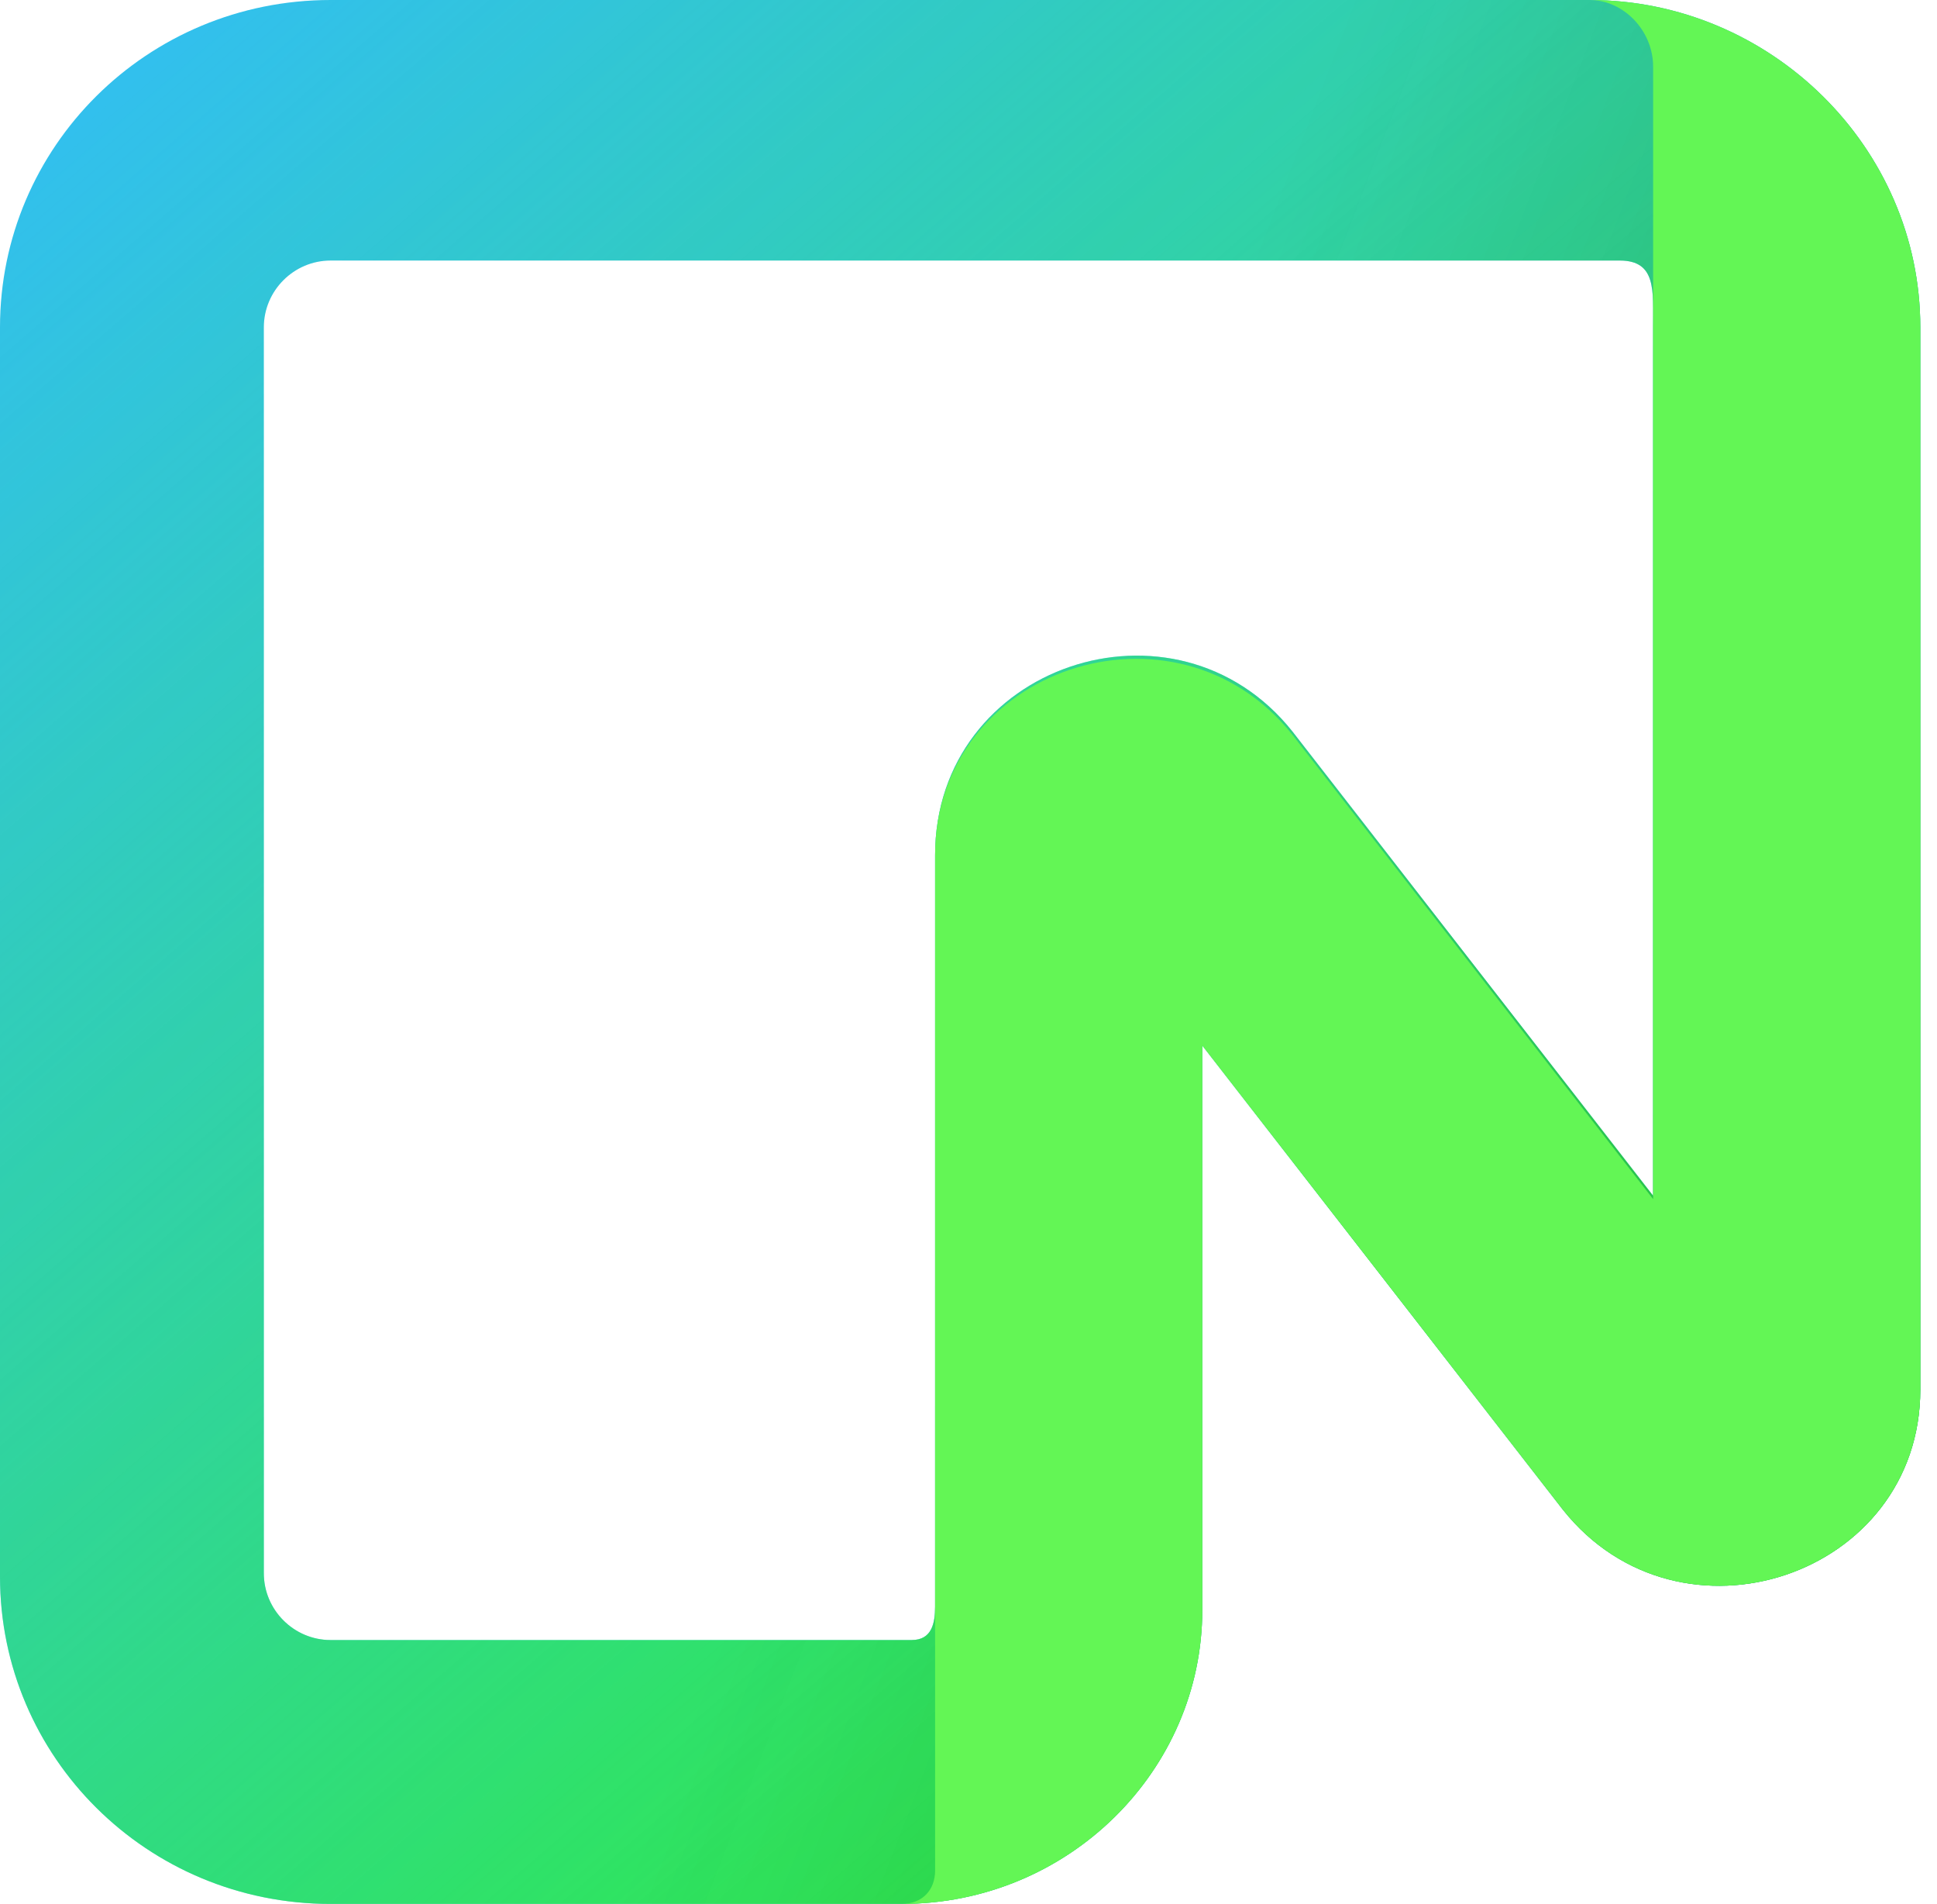
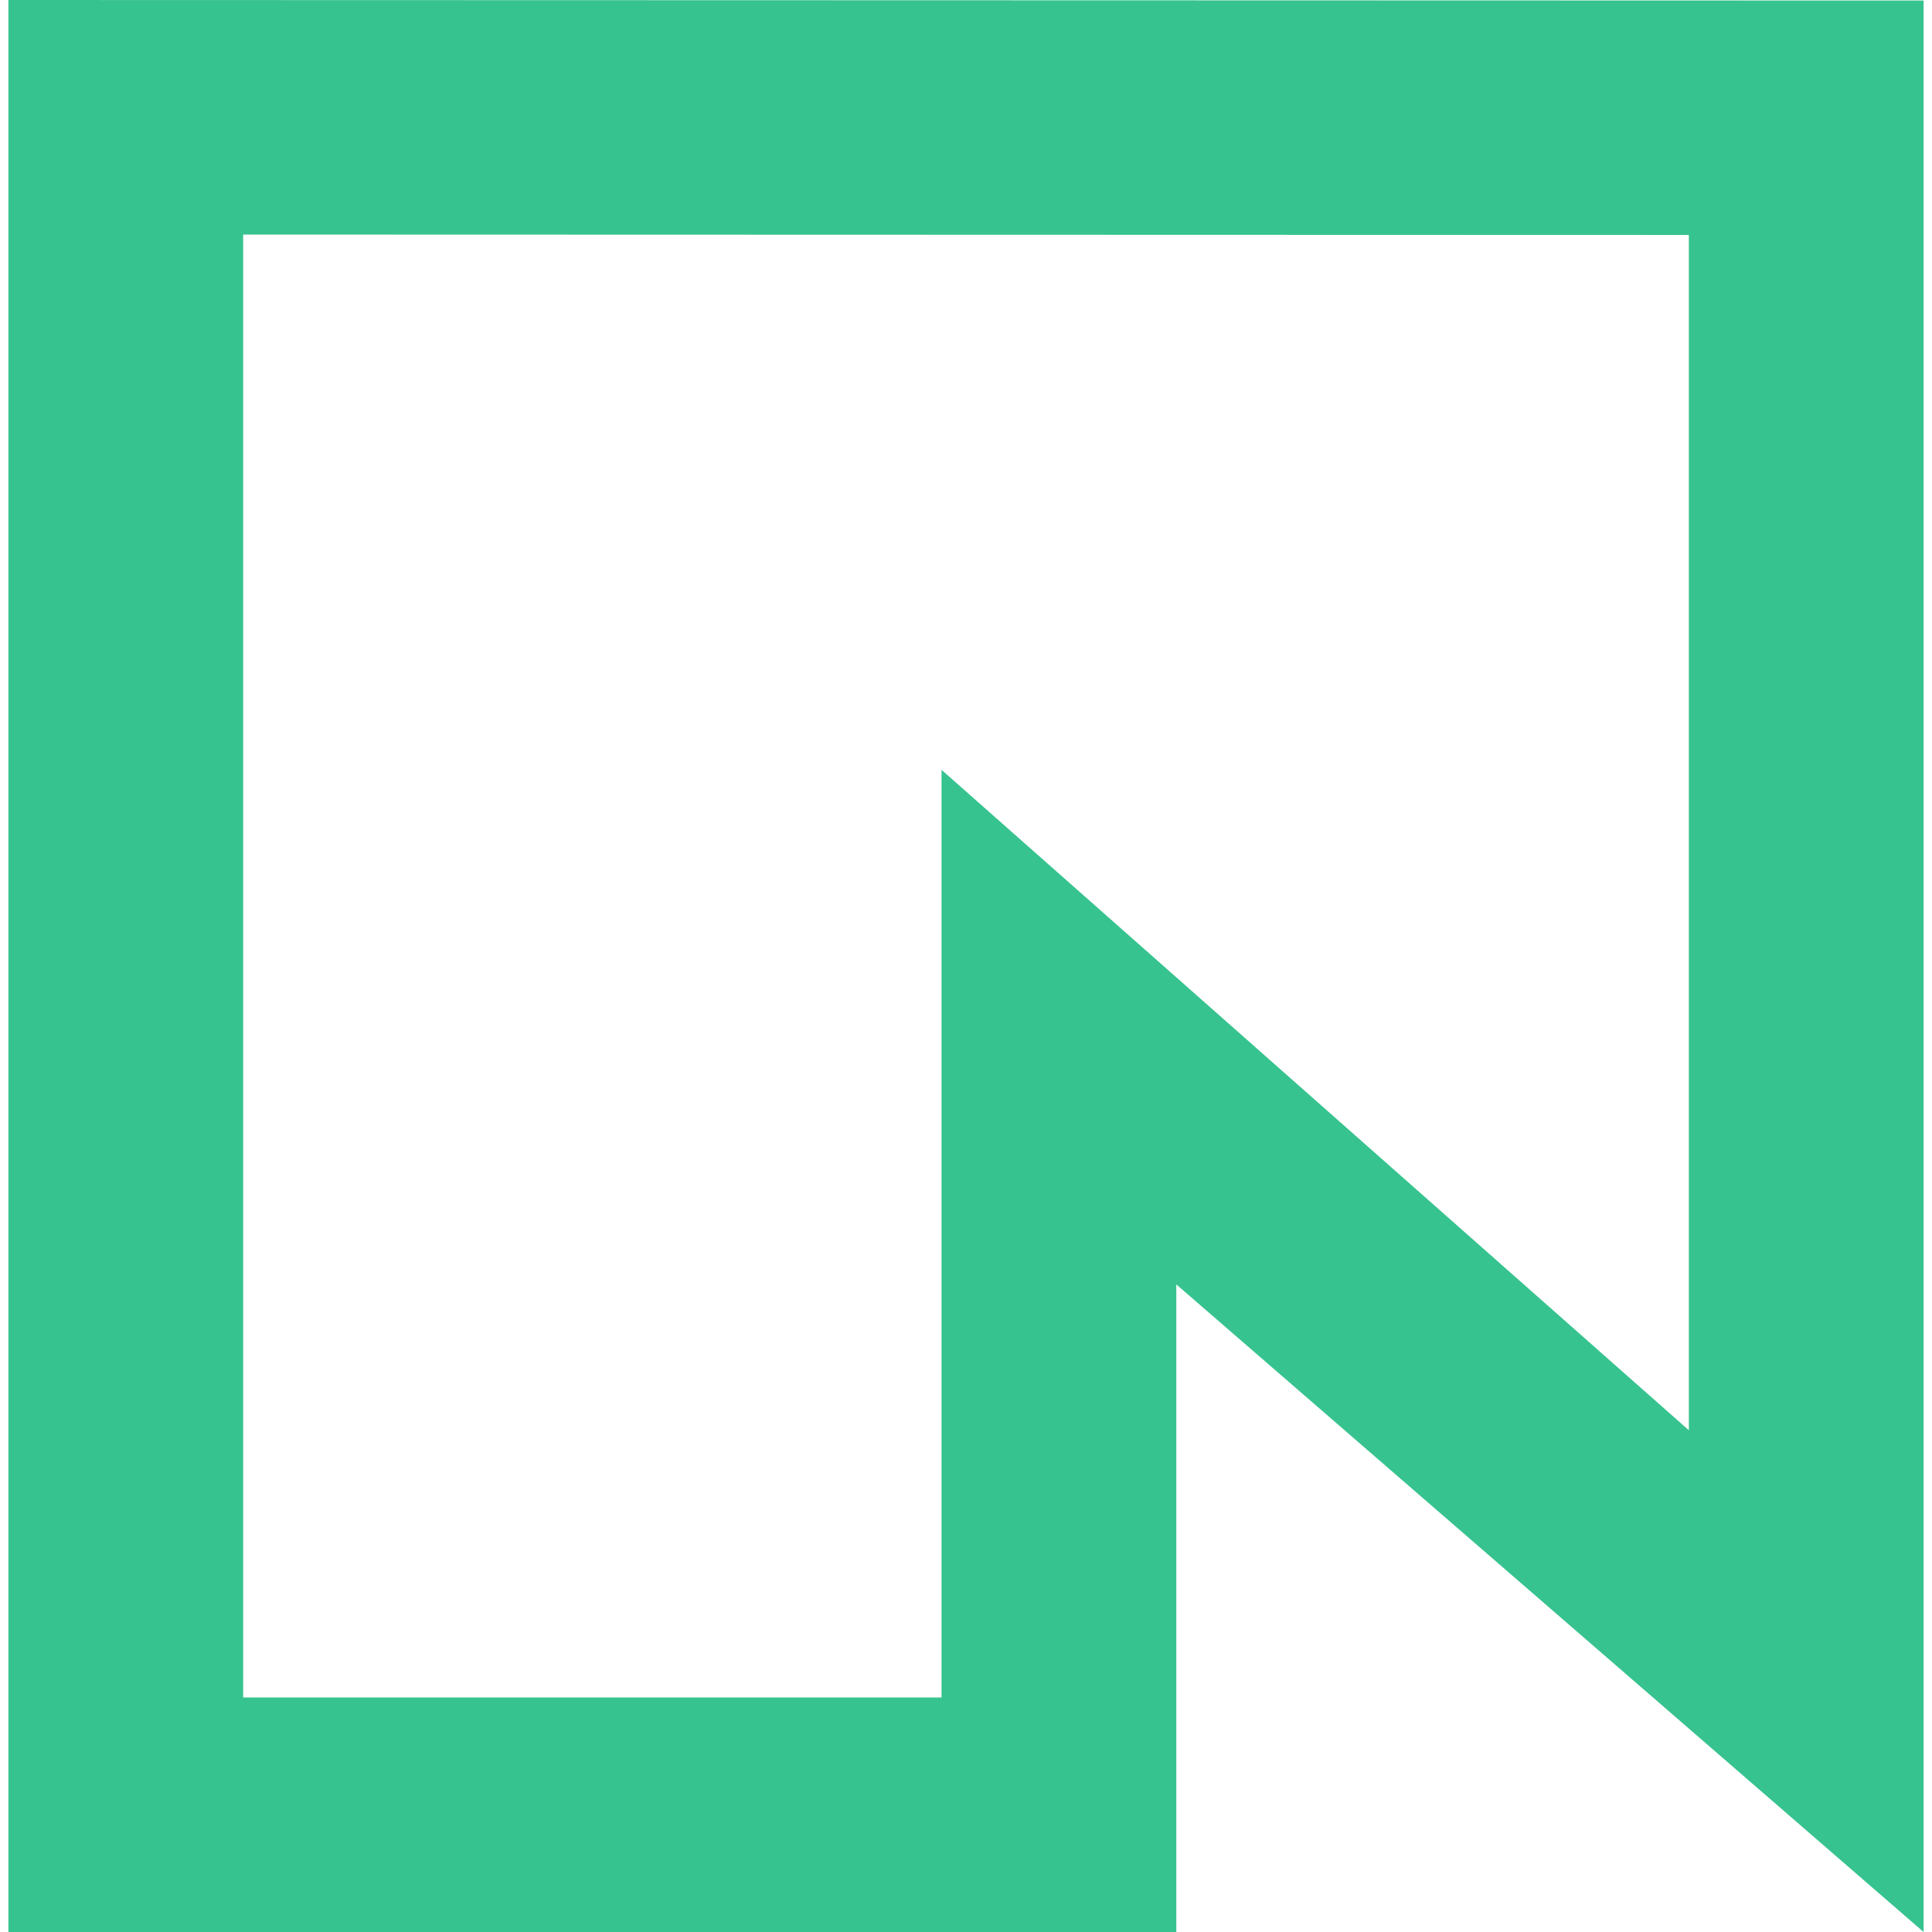
- <svg xmlns="http://www.w3.org/2000/svg" version="1.2" viewBox="0 0 58 57" width="58" height="57">
-   <defs>
-     <linearGradient id="g1" x2="1" gradientUnits="userSpaceOnUse" gradientTransform="matrix(-50.032,-57.652,62.466,-54.21,57.588,57)">
-       <stop offset="0" stop-color="#2ef51c" stop-opacity="1" />
-       <stop offset="1" stop-color="#2ef51c" stop-opacity="0" />
-     </linearGradient>
-     <linearGradient id="g2" x2="1" gradientUnits="userSpaceOnUse" gradientTransform="matrix(-34.011,-13.404,13.812,-35.046,57.461,56.966)">
-       <stop offset="0" stop-color="#000000" stop-opacity=".9" />
-       <stop offset="1" stop-color="#1a1a1a" stop-opacity="0" />
-     </linearGradient>
-   </defs>
-   <style>
- 		.s0 { fill: #32c0ed } 
- 		.s1 { fill: url(#g1) } 
- 		.s2 { opacity: .3;fill: url(#g2) } 
- 		.s3 { fill: #63f655 } 
- 	</style>
-   <path fill-rule="evenodd" class="s0" d="m0 9.8c0-5.4 4.4-9.8 9.9-9.8h37.7c5.4 0 9.9 4.4 9.9 9.8v31.8c0 5.6-7.2 8-10.7 3.6l-10.8-13.9v16.9c0 4.8-4 8.8-9 8.8h-17.1c-5.5 0-9.9-4.4-9.9-9.8zm9.9-2c-1.1 0-2 0.9-2 2v37.3c0 1.1 0.9 2 2 2h17.4c0.6 0 0.7-0.5 0.7-1v-22.5c0-5.7 7.2-8.1 10.7-3.7l10.8 13.9v-26c0-1.1 0.1-2-1-2z" />
-   <path fill-rule="evenodd" class="s1" d="m0 9.8c0-5.4 4.4-9.8 9.9-9.8h37.7c5.4 0 9.9 4.4 9.9 9.8v31.8c0 5.6-7.2 8-10.7 3.6l-10.8-13.9v16.9c0 4.8-4 8.8-9 8.8h-17.1c-5.5 0-9.9-4.4-9.9-9.8zm9.9-2c-1.1 0-2 0.9-2 2v37.3c0 1.1 0.9 2 2 2h17.4c0.6 0 0.7-0.5 0.7-1v-22.5c0-5.7 7.2-8.1 10.7-3.7l10.8 13.9v-26c0-1.1 0.1-2-1-2z" />
-   <path fill-rule="evenodd" class="s2" d="m0 9.8c0-5.4 4.4-9.8 9.9-9.8h37.7c5.4 0 9.9 4.4 9.9 9.8v31.8c0 5.6-7.2 8-10.7 3.6l-10.8-13.9v16.9c0 4.8-4 8.8-9 8.8h-17.1c-5.5 0-9.9-4.4-9.9-9.8zm9.9-2c-1.1 0-2 0.9-2 2v37.3c0 1.1 0.9 2 2 2h17.4c0.6 0 0.7-0.5 0.7-1v-22.5c0-5.7 7.2-8.1 10.7-3.7l10.8 13.9v-26c0-1.1 0.1-2-1-2z" />
-   <path class="s3" d="m47.6 0c5.4 0 9.9 4.4 9.9 9.8v31.8c0 5.6-7.2 8-10.7 3.6l-10.8-13.9v16.9c0 4.8-4 8.8-9 8.8 0.6 0 1-0.4 1-1v-30.4c0-5.6 7.2-8 10.7-3.6l10.8 13.9v-33.9c0-1.1-0.9-2-1.9-2z" />
+ <svg xmlns="http://www.w3.org/2000/svg" width="400" height="400" viewBox="0 0 400 400" fill="none">
+   <path d="M398.261 0.112V400L243.541 265.922V400H1.739V0L398.261 0.112ZM50.345 351.45H194.935V159.388L349.658 296.118V48.648L50.345 48.562V351.45Z" fill="#37C38F" />
</svg>
